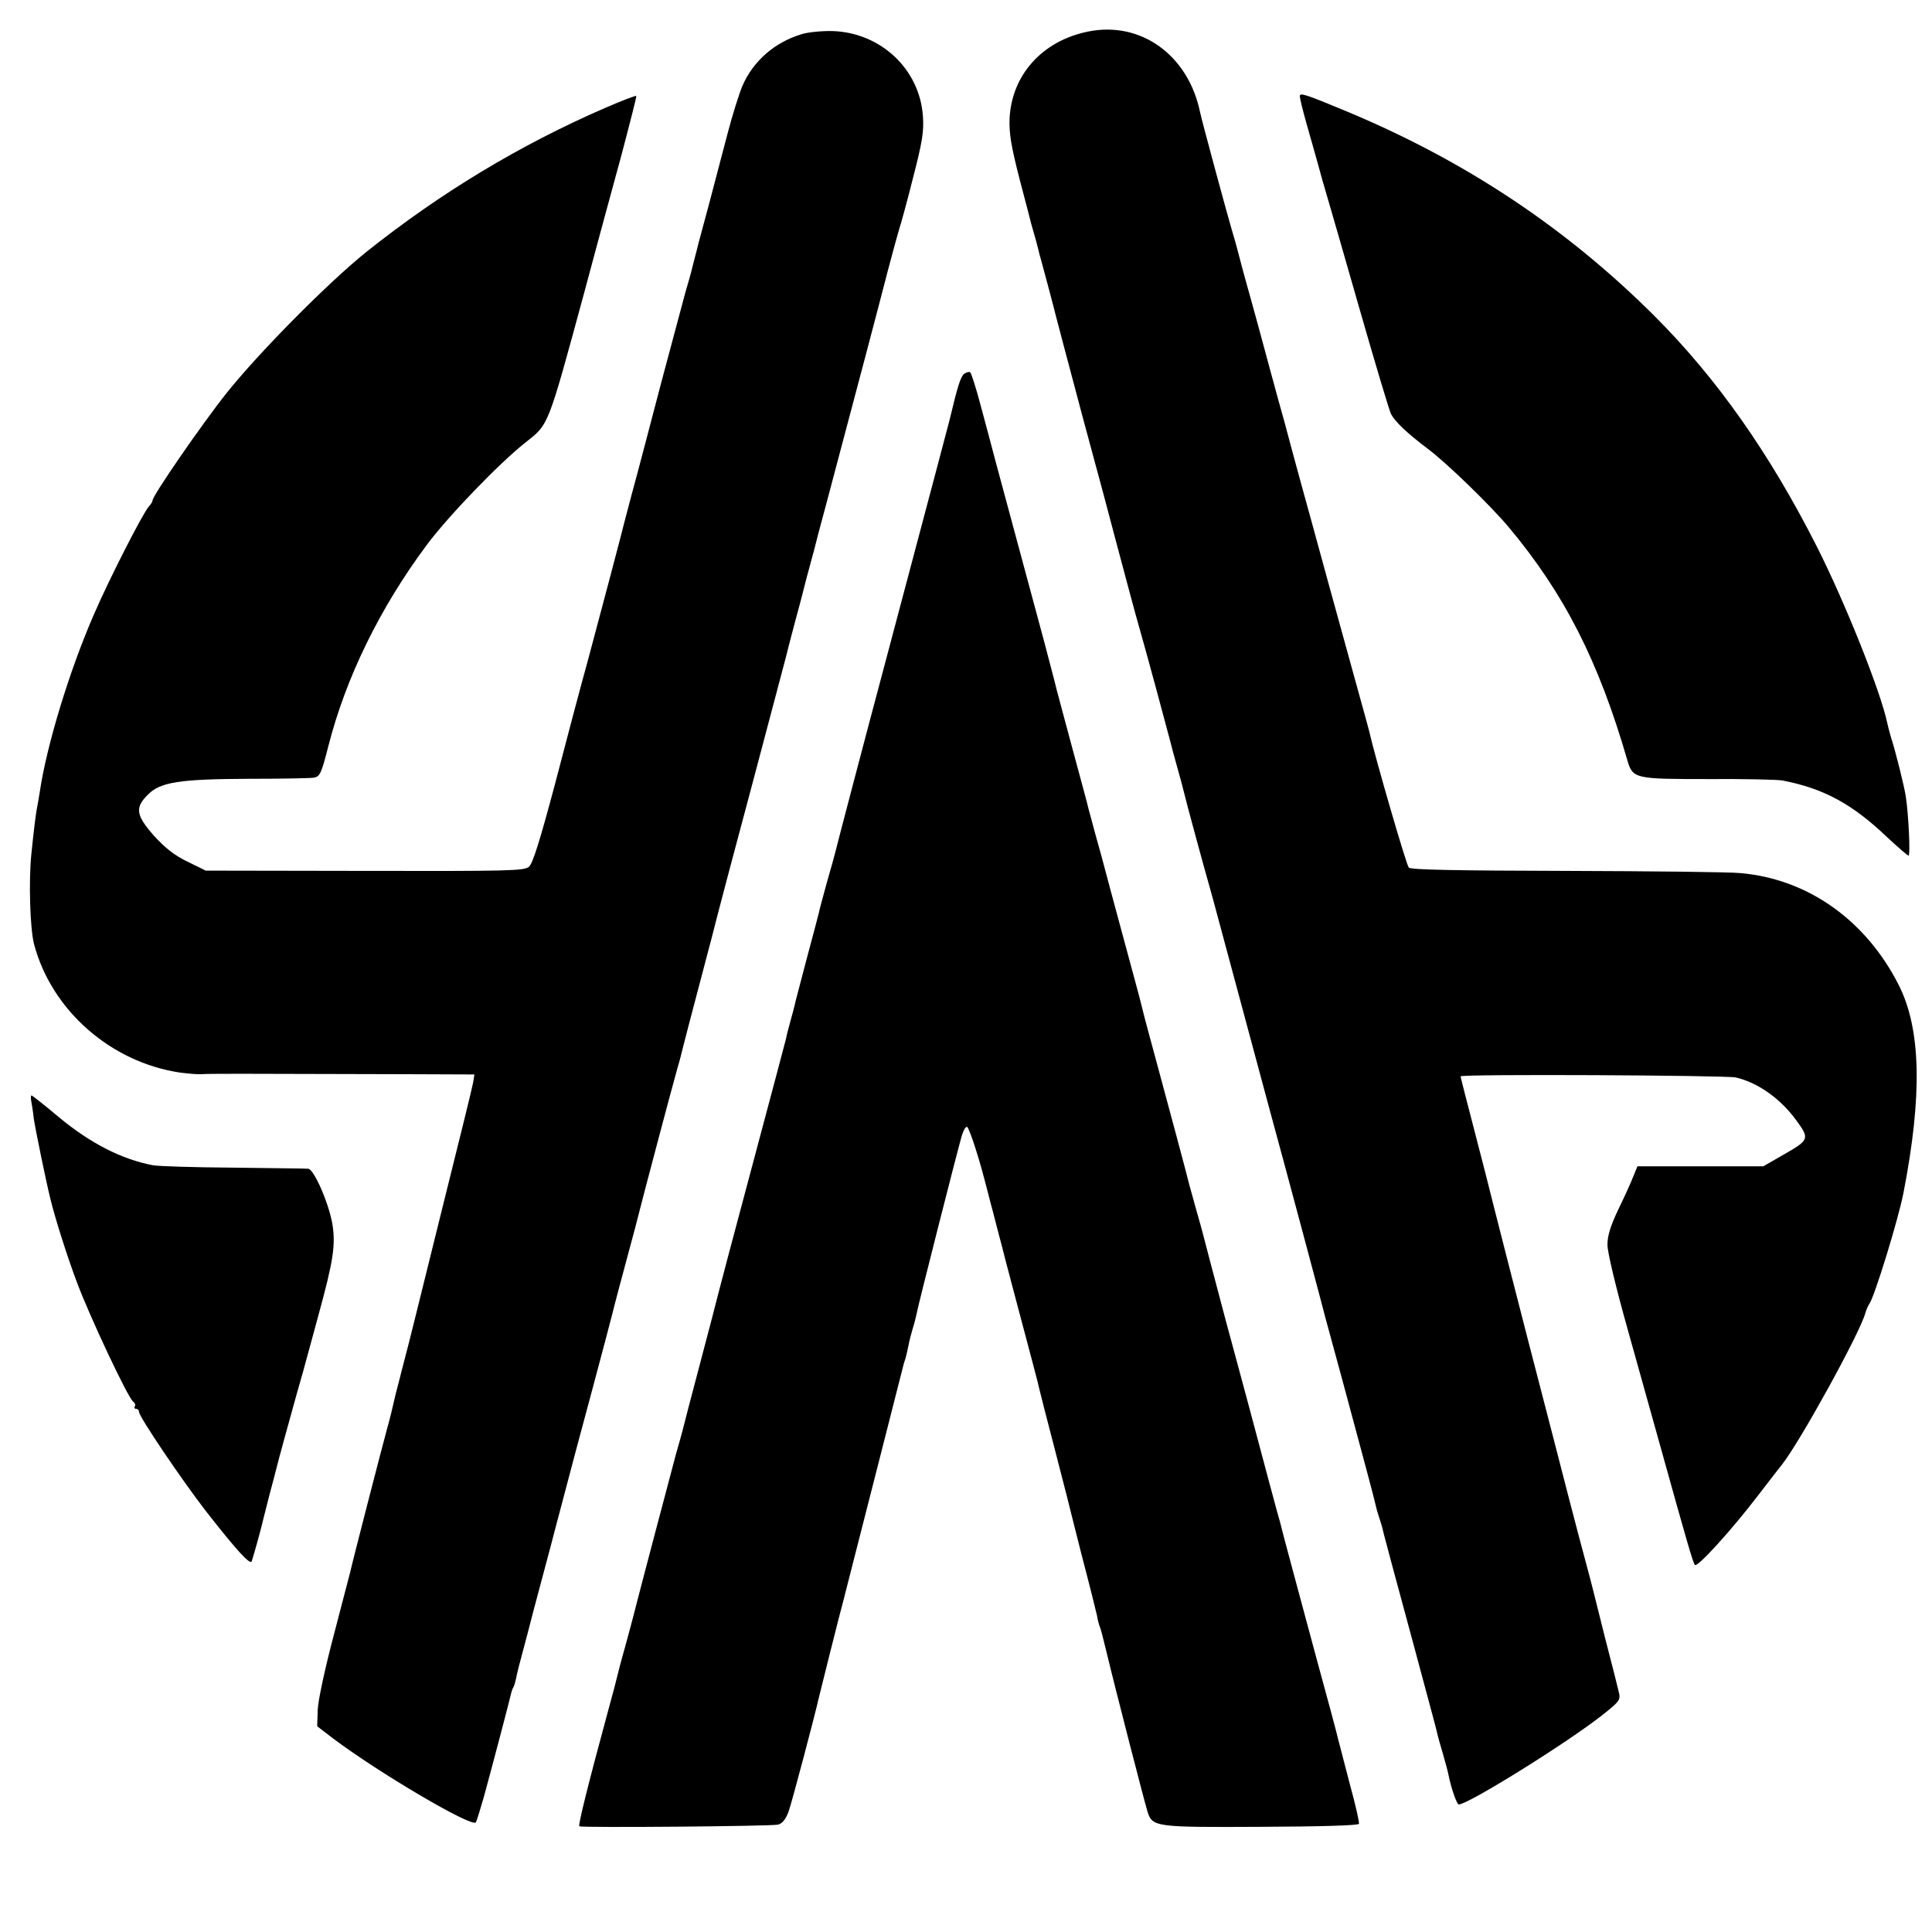
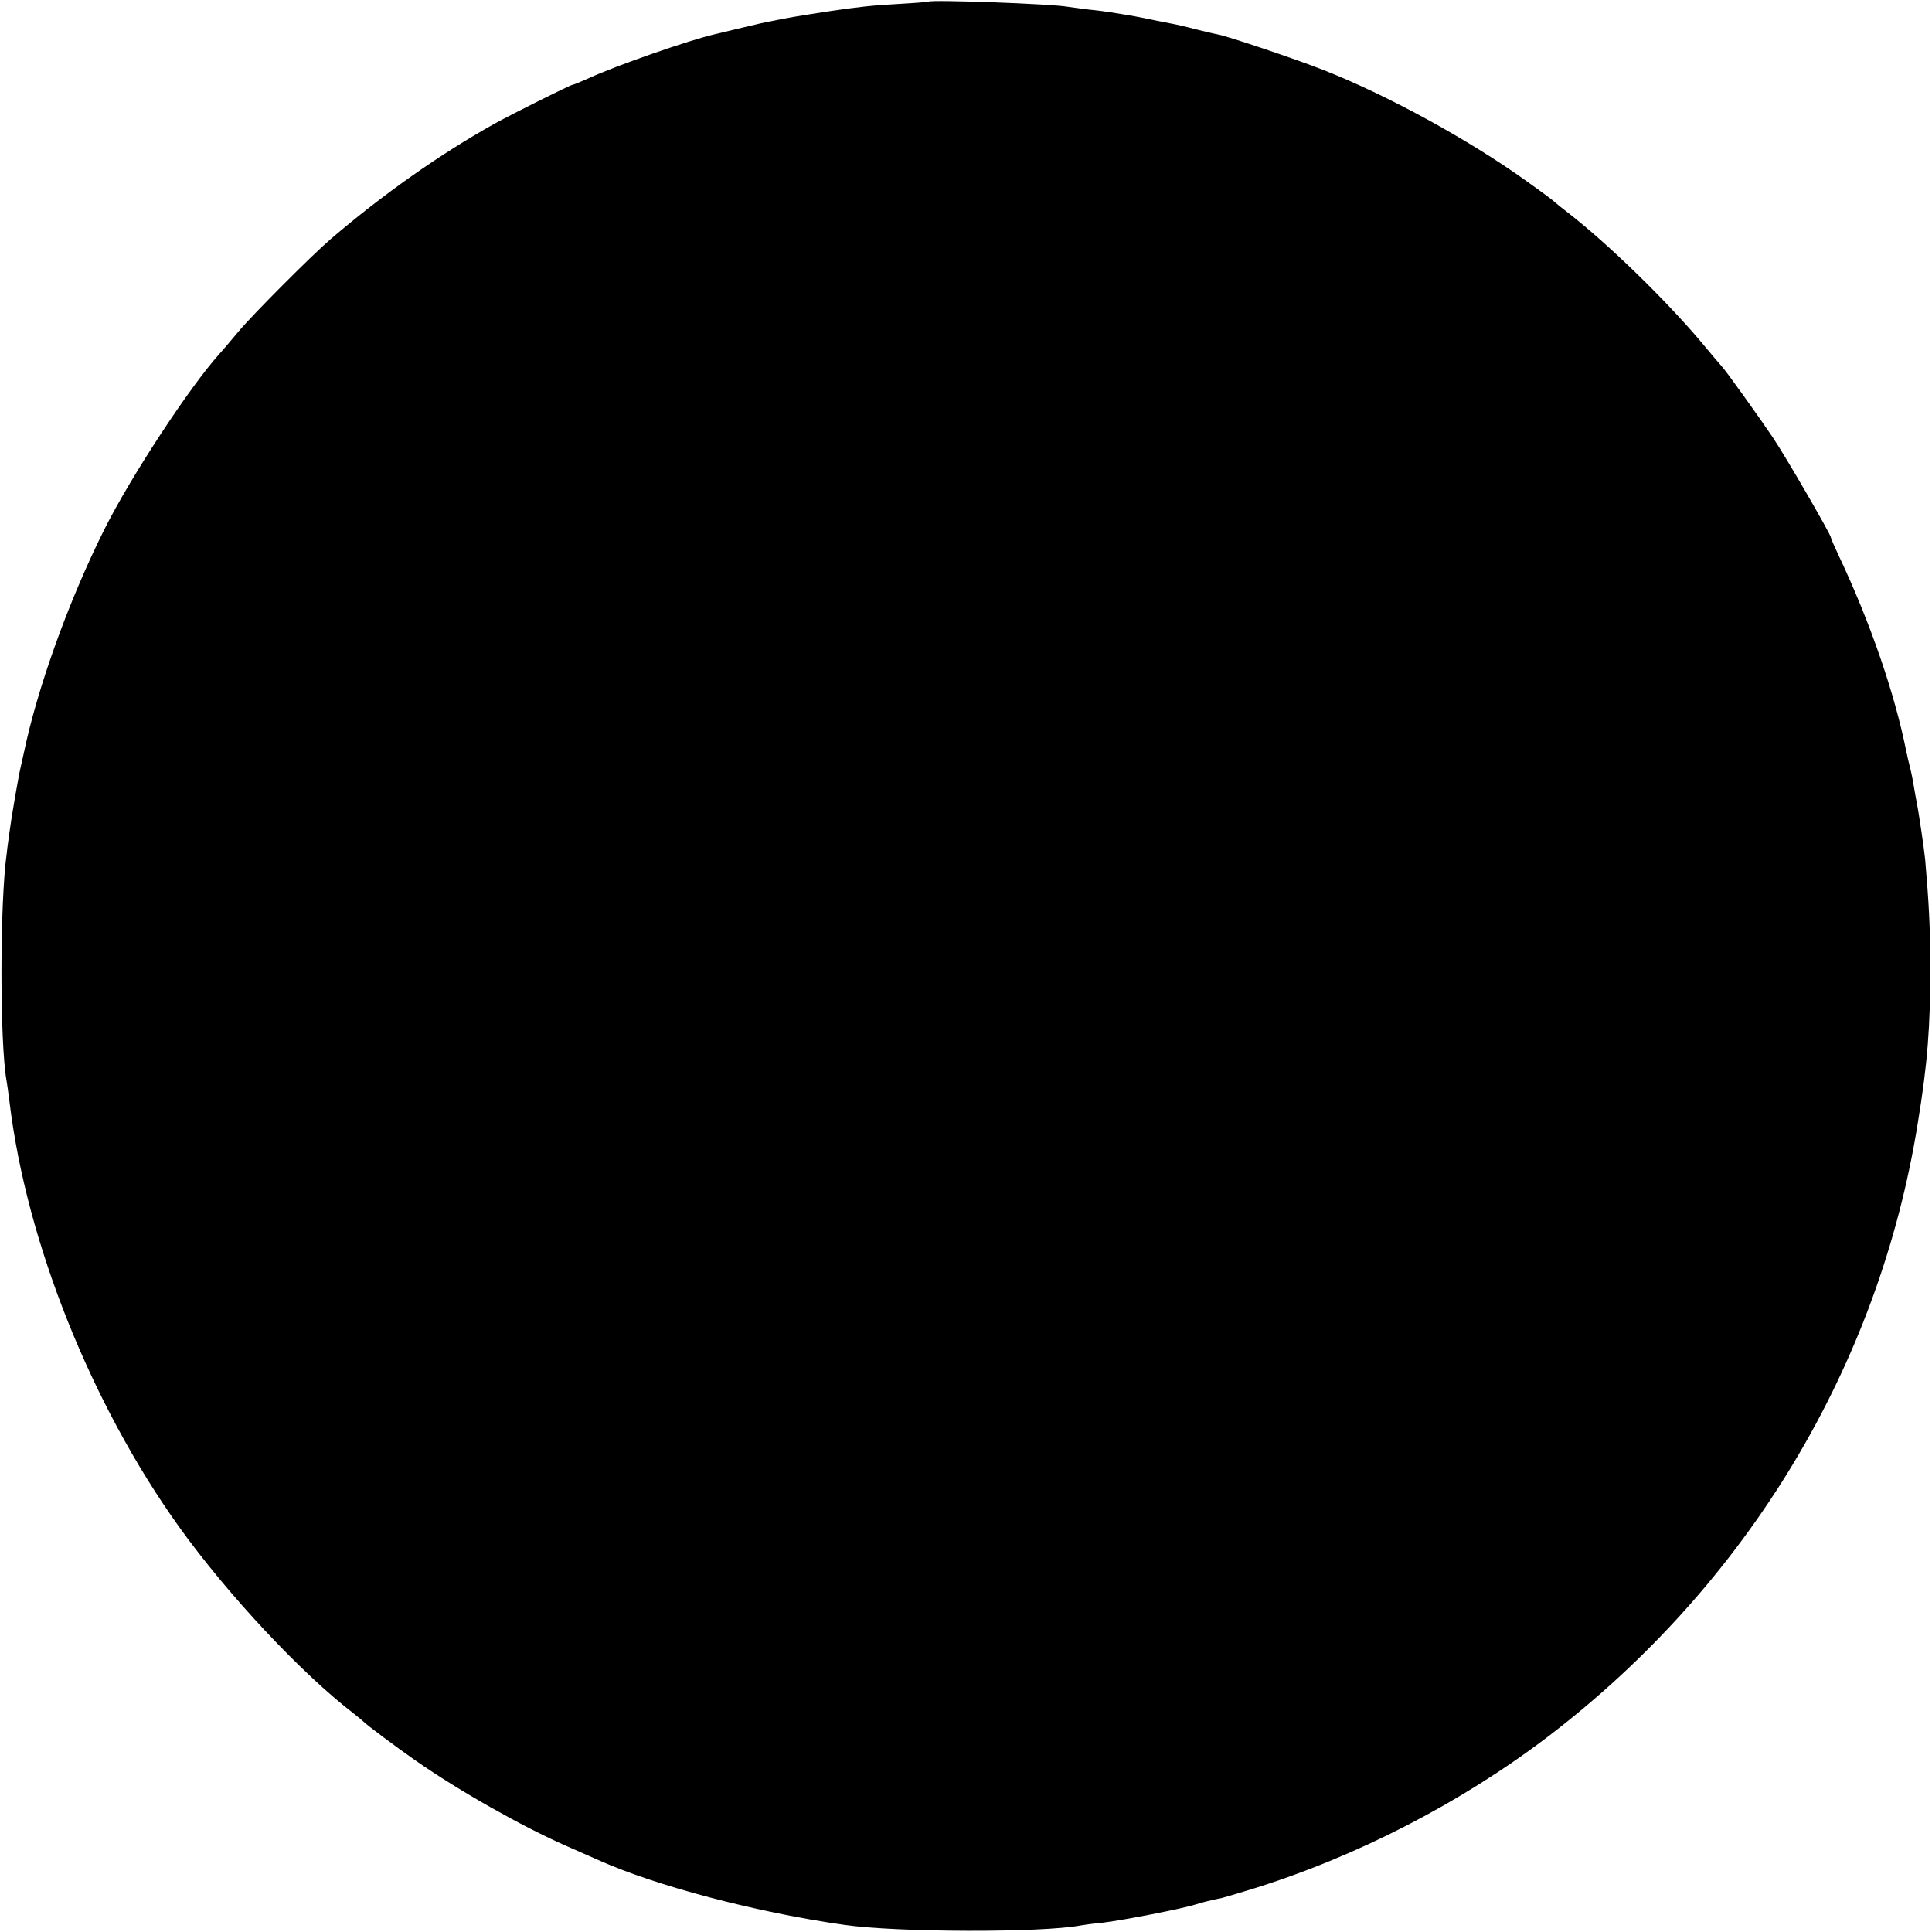
- <svg xmlns="http://www.w3.org/2000/svg" version="1.0" width="709pt" height="709pt" viewBox="0 0 709 709" preserveAspectRatio="xMidYMid meet">
-   <g transform="translate(0,709) scale(0.1,-0.1)" fill="#000000" stroke="none">
-     <path d="M3992 6974 c-167 -34 -279 -159 -287 -318 -2 -57 5 -99 36 -221 22 -82 41 -157 43 -165 2 -8 10 -35 17 -60 7 -25 13 -49 14 -55 2 -5 15 -55 30 -110 15 -55 28 -107 30 -115 2 -8 46 -175 98 -370 53 -195 108 -400 122 -455 34 -128 72 -270 85 -315 19 -64 111 -405 115 -422 2 -9 13 -51 25 -93 12 -42 23 -84 25 -93 4 -20 81 -303 94 -347 5 -16 18 -66 30 -110 23 -85 141 -524 191 -710 63 -230 202 -751 205 -765 2 -8 31 -114 64 -235 83 -307 112 -417 117 -439 2 -10 8 -33 14 -51 6 -18 13 -41 15 -51 2 -10 18 -68 34 -129 16 -60 39 -144 50 -185 11 -41 41 -151 66 -245 25 -93 48 -178 50 -189 2 -10 12 -44 21 -75 9 -31 18 -65 20 -76 9 -46 30 -106 37 -107 35 0 401 228 531 331 61 49 64 53 56 84 -4 17 -26 106 -50 197 -23 91 -43 172 -45 180 -2 8 -13 51 -25 95 -12 44 -40 150 -62 235 -22 85 -89 346 -150 580 -60 234 -118 459 -128 500 -10 41 -41 163 -69 270 -28 107 -51 197 -51 200 0 9 972 4 1010 -4 81 -19 163 -77 221 -156 50 -68 49 -73 -40 -124 l-80 -46 -231 0 -231 0 -15 -37 c-8 -21 -33 -76 -55 -121 -29 -61 -40 -97 -40 -130 0 -28 31 -157 76 -317 41 -148 94 -335 116 -415 99 -356 122 -436 129 -443 9 -10 134 127 234 258 42 55 81 105 86 111 63 79 283 477 305 554 4 14 11 30 15 35 19 26 106 309 125 406 70 359 65 602 -17 764 -121 239 -335 390 -582 411 -39 4 -326 7 -638 8 -401 1 -570 4 -578 12 -9 9 -125 409 -145 499 -3 11 -16 61 -30 110 -14 50 -27 97 -29 105 -2 8 -43 157 -91 330 -47 173 -93 339 -101 368 -22 81 -43 157 -58 215 -8 28 -36 129 -61 222 -25 94 -54 199 -64 235 -10 36 -29 103 -41 150 -12 47 -27 99 -32 115 -14 47 -109 397 -114 423 -43 210 -218 336 -412 296z" />
-     <path d="M2943 6965 c-100 -30 -178 -98 -218 -189 -12 -28 -37 -107 -55 -176 -18 -69 -48 -183 -67 -255 -19 -71 -37 -137 -39 -145 -2 -8 -8 -33 -14 -55 -6 -22 -12 -47 -14 -55 -2 -8 -11 -40 -20 -70 -8 -30 -47 -176 -87 -325 -39 -148 -88 -337 -111 -420 -22 -82 -41 -157 -43 -165 -5 -20 -62 -236 -118 -445 -26 -93 -80 -298 -121 -455 -56 -210 -81 -289 -95 -301 -18 -15 -79 -16 -603 -15 l-583 1 -67 33 c-48 23 -83 51 -123 95 -66 75 -71 103 -22 151 45 46 116 57 372 58 116 0 222 2 236 4 23 4 28 14 54 116 64 251 189 507 361 738 78 105 266 300 361 375 88 70 81 51 218 555 36 135 68 252 70 260 2 8 31 114 64 235 32 121 58 222 56 223 -2 2 -52 -17 -112 -43 -316 -137 -607 -313 -878 -529 -143 -115 -395 -370 -514 -519 -92 -116 -271 -376 -271 -393 0 -4 -6 -15 -14 -23 -23 -27 -142 -259 -201 -395 -90 -206 -174 -482 -199 -652 -4 -22 -8 -50 -11 -63 -4 -22 -11 -77 -20 -166 -10 -98 -5 -272 10 -330 64 -242 281 -433 535 -471 30 -4 66 -7 80 -6 24 2 105 2 738 0 l263 -1 -5 -31 c-3 -17 -51 -213 -107 -436 -55 -223 -102 -412 -104 -420 -2 -8 -13 -53 -25 -100 -12 -47 -24 -92 -26 -100 -2 -8 -8 -33 -14 -55 -6 -22 -13 -51 -16 -65 -3 -14 -13 -56 -24 -95 -19 -69 -129 -496 -135 -525 -2 -8 -29 -112 -60 -230 -32 -121 -58 -241 -59 -275 l-2 -60 60 -46 c168 -126 504 -324 522 -307 3 4 16 46 30 95 40 147 95 357 99 376 2 9 6 21 9 25 3 5 7 19 10 33 2 13 14 60 26 104 12 44 23 87 25 95 2 8 22 85 45 170 23 85 43 162 45 170 2 8 37 141 78 295 102 379 138 517 142 535 2 8 22 84 45 169 23 84 43 161 45 170 6 26 124 472 141 531 9 30 17 62 19 71 2 9 31 121 65 249 34 128 63 240 65 249 2 9 58 221 125 471 66 250 123 463 125 472 2 10 18 71 35 135 18 65 33 125 35 133 2 8 9 35 16 60 7 25 13 50 15 55 1 6 25 98 54 205 108 406 188 709 219 830 18 69 37 136 41 150 5 14 28 97 50 185 34 131 41 172 37 227 -11 173 -154 308 -331 314 -39 1 -90 -4 -113 -11z" />
-     <path d="M4770 6737 c0 -7 11 -53 25 -102 14 -50 33 -115 41 -145 8 -30 23 -84 34 -120 11 -36 65 -225 121 -420 56 -195 107 -366 114 -380 16 -29 59 -70 136 -128 68 -51 228 -206 296 -287 203 -243 329 -489 435 -855 20 -68 27 -69 298 -69 129 1 251 -2 270 -5 151 -29 256 -85 385 -208 40 -37 75 -68 79 -68 7 0 0 151 -10 216 -6 40 -37 164 -55 220 -5 17 -11 40 -13 50 -24 115 -153 439 -259 649 -174 343 -367 617 -596 846 -325 324 -696 570 -1131 751 -149 62 -170 69 -170 55z" />
-     <path d="M3538 5718 c-13 -11 -24 -46 -53 -168 -3 -13 -43 -163 -228 -860 -85 -318 -189 -715 -192 -729 -2 -9 -16 -59 -31 -111 -14 -52 -28 -102 -29 -110 -2 -8 -22 -85 -45 -170 -22 -85 -43 -162 -44 -170 -2 -8 -9 -35 -16 -60 -7 -25 -14 -52 -15 -60 -2 -8 -58 -220 -125 -470 -67 -250 -123 -462 -125 -471 -2 -9 -31 -121 -65 -249 -34 -128 -63 -240 -65 -249 -2 -9 -13 -47 -24 -86 -20 -74 -149 -563 -156 -593 -2 -9 -16 -60 -30 -112 -15 -52 -28 -103 -30 -112 -2 -10 -15 -59 -29 -110 -78 -287 -115 -436 -110 -440 5 -6 706 0 729 6 16 4 28 19 39 48 12 34 95 347 111 418 3 14 81 325 91 360 2 8 15 58 28 110 13 52 61 239 106 415 45 176 83 325 84 330 1 6 5 19 9 30 3 11 8 33 11 48 3 16 10 43 15 60 6 18 12 43 15 57 5 29 149 595 166 654 7 21 15 34 20 30 4 -5 18 -40 30 -79 19 -60 29 -97 54 -195 2 -8 12 -44 21 -80 9 -36 19 -72 21 -80 2 -8 19 -76 39 -150 75 -282 97 -365 100 -381 2 -9 24 -96 50 -195 25 -98 48 -186 50 -194 2 -8 26 -105 54 -215 29 -110 54 -211 57 -225 2 -14 7 -32 10 -40 4 -8 14 -49 24 -90 30 -126 140 -553 151 -588 18 -57 28 -58 419 -56 222 1 355 5 357 11 2 6 -13 71 -33 144 -19 74 -39 150 -44 169 -4 19 -38 145 -75 280 -58 216 -129 477 -139 520 -3 8 -21 76 -41 150 -20 74 -45 169 -56 210 -11 41 -56 210 -101 375 -44 165 -81 307 -83 315 -2 8 -13 49 -25 90 -11 41 -23 82 -25 90 -4 19 -75 284 -126 472 -22 81 -42 155 -44 165 -2 10 -21 83 -43 163 -22 80 -56 208 -77 285 -20 77 -46 172 -57 210 -10 39 -21 77 -23 85 -1 8 -29 110 -60 225 -31 116 -61 226 -65 245 -5 19 -22 85 -38 145 -28 103 -117 433 -178 660 -14 55 -40 150 -56 210 -16 61 -33 113 -37 118 -4 4 -14 1 -23 -5z" />
-     <path d="M114 3053 c2 -10 7 -40 10 -68 6 -41 46 -235 61 -295 18 -74 63 -215 97 -305 46 -124 189 -428 207 -439 6 -4 9 -12 6 -17 -4 -5 -1 -9 4 -9 6 0 11 -5 11 -11 0 -18 160 -254 246 -365 115 -147 163 -199 168 -183 8 24 38 133 41 149 2 8 13 51 24 95 12 44 23 87 25 95 9 37 47 174 75 275 18 61 33 117 35 125 2 8 23 82 45 165 54 197 63 255 51 332 -13 77 -68 203 -89 204 -9 1 -133 2 -276 4 -143 1 -276 5 -295 9 -114 22 -228 80 -345 177 -52 44 -97 79 -99 79 -3 0 -3 -8 -2 -17z" />
+ <svg xmlns="http://www.w3.org/2000/svg" version="1.0" width="707pt" height="707pt" viewBox="0 0 707 707" preserveAspectRatio="xMidYMid meet">
+   <g transform="translate(0,707) scale(0.1,-0.1)" fill="#000000" stroke="none">
+     <path d="M3397 7064 c-1 -1 -47 -5 -102 -8 -108 -6 -150 -11 -260 -27 -103 -16 -155 -24 -210 -36 -11 -2 -31 -6 -44 -9 -13 -3 -51 -12 -85 -20 -34 -8 -69 -17 -79 -19 -93 -21 -362 -115 -460 -160 -31 -14 -58 -25 -61 -25 -8 0 -222 -107 -287 -143 -199 -111 -410 -260 -599 -422 -70 -60 -286 -277 -337 -338 -28 -34 -60 -71 -70 -82 -109 -121 -325 -450 -422 -644 -131 -263 -245 -580 -295 -822 -3 -13 -8 -35 -11 -49 -8 -34 -34 -185 -41 -240 -3 -25 -8 -56 -9 -70 -26 -181 -26 -697 -1 -835 2 -11 7 -46 11 -79 62 -512 298 -1103 620 -1553 178 -248 448 -537 640 -684 17 -13 32 -26 35 -29 9 -10 122 -95 190 -142 160 -112 393 -243 550 -312 36 -16 90 -40 120 -53 209 -94 581 -192 900 -237 196 -28 724 -29 865 -2 11 2 47 7 80 10 70 8 296 52 341 67 17 5 41 12 53 14 11 3 30 7 41 9 11 3 60 17 108 32 386 119 769 317 1088 560 728 556 1210 1355 1352 2244 36 219 46 352 46 580 -1 142 -5 222 -19 385 -4 39 -23 170 -31 209 -2 11 -7 37 -10 56 -3 19 -9 51 -14 70 -5 19 -11 46 -14 60 -42 211 -132 473 -247 716 -16 34 -29 64 -29 67 0 11 -164 294 -213 367 -47 70 -175 249 -187 260 -3 3 -37 43 -76 90 -133 157 -339 357 -484 470 -25 19 -47 37 -50 40 -3 4 -50 39 -105 78 -212 152 -512 316 -745 407 -99 39 -346 122 -383 129 -12 2 -49 11 -82 19 -33 9 -73 18 -90 21 -34 7 -68 13 -105 21 -14 3 -41 8 -60 11 -19 3 -45 7 -56 9 -12 2 -48 7 -80 10 -33 4 -66 9 -75 10 -59 11 -503 27 -512 19z" />
  </g>
</svg>
